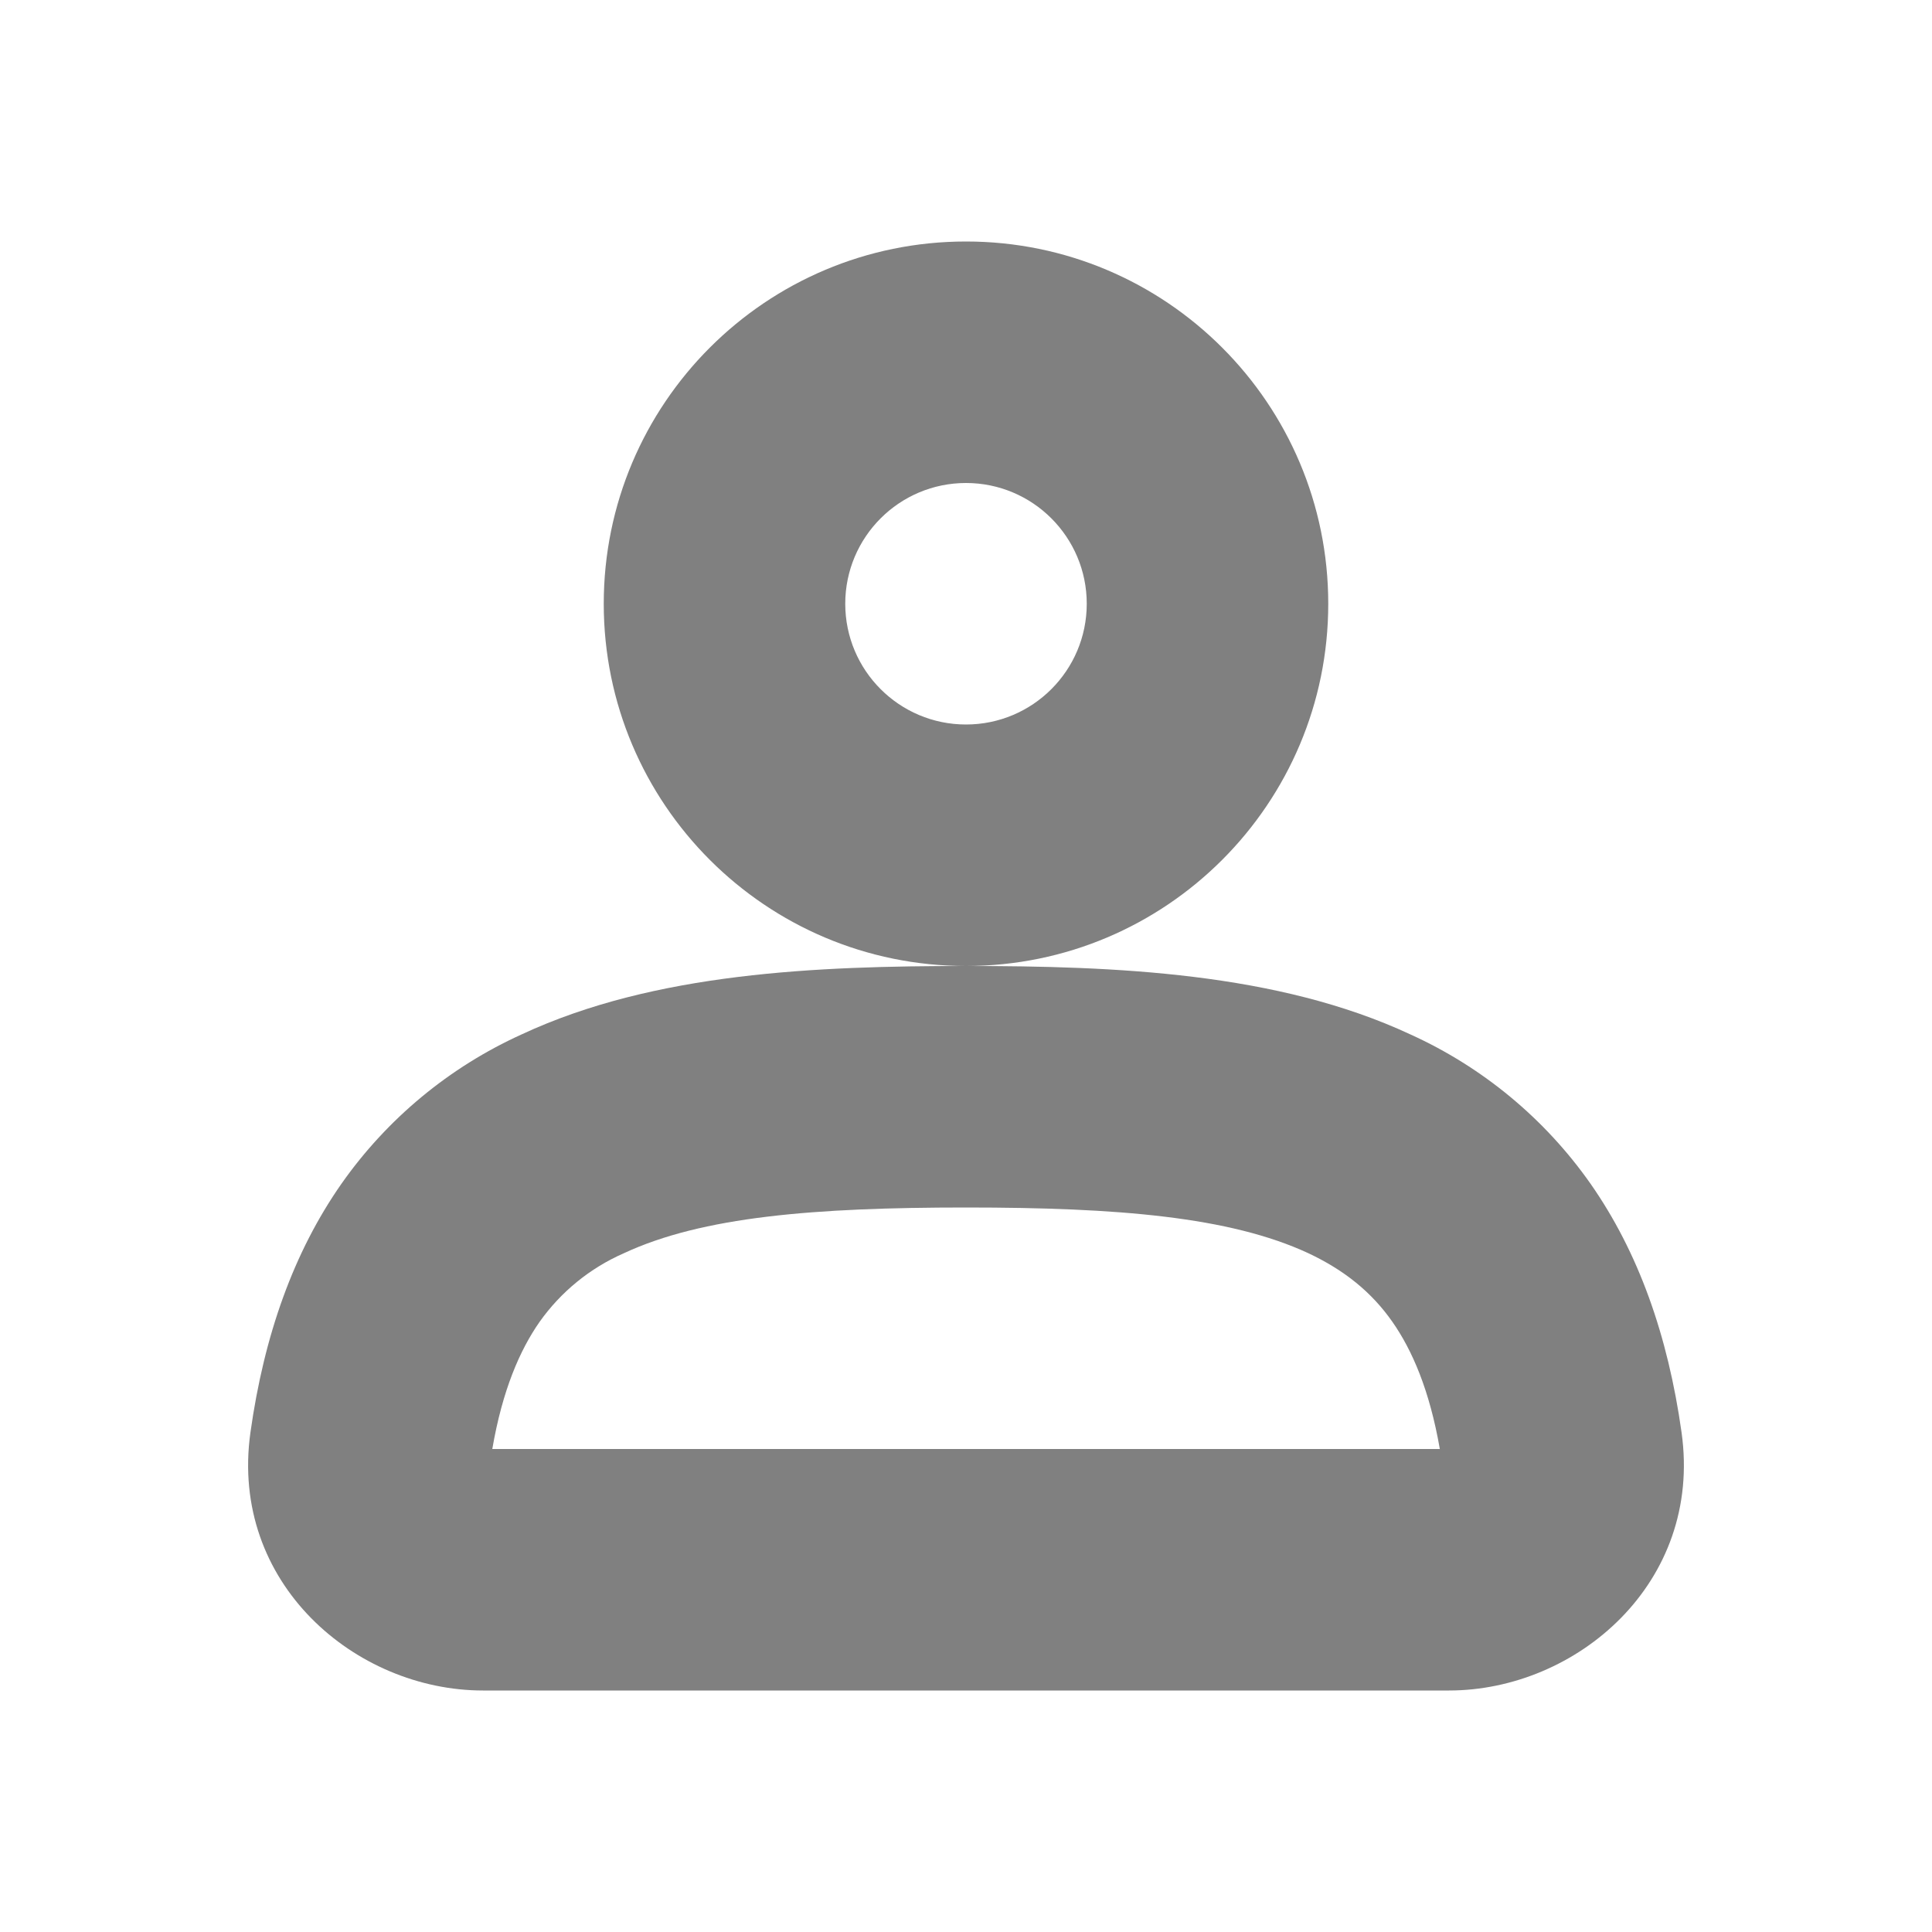
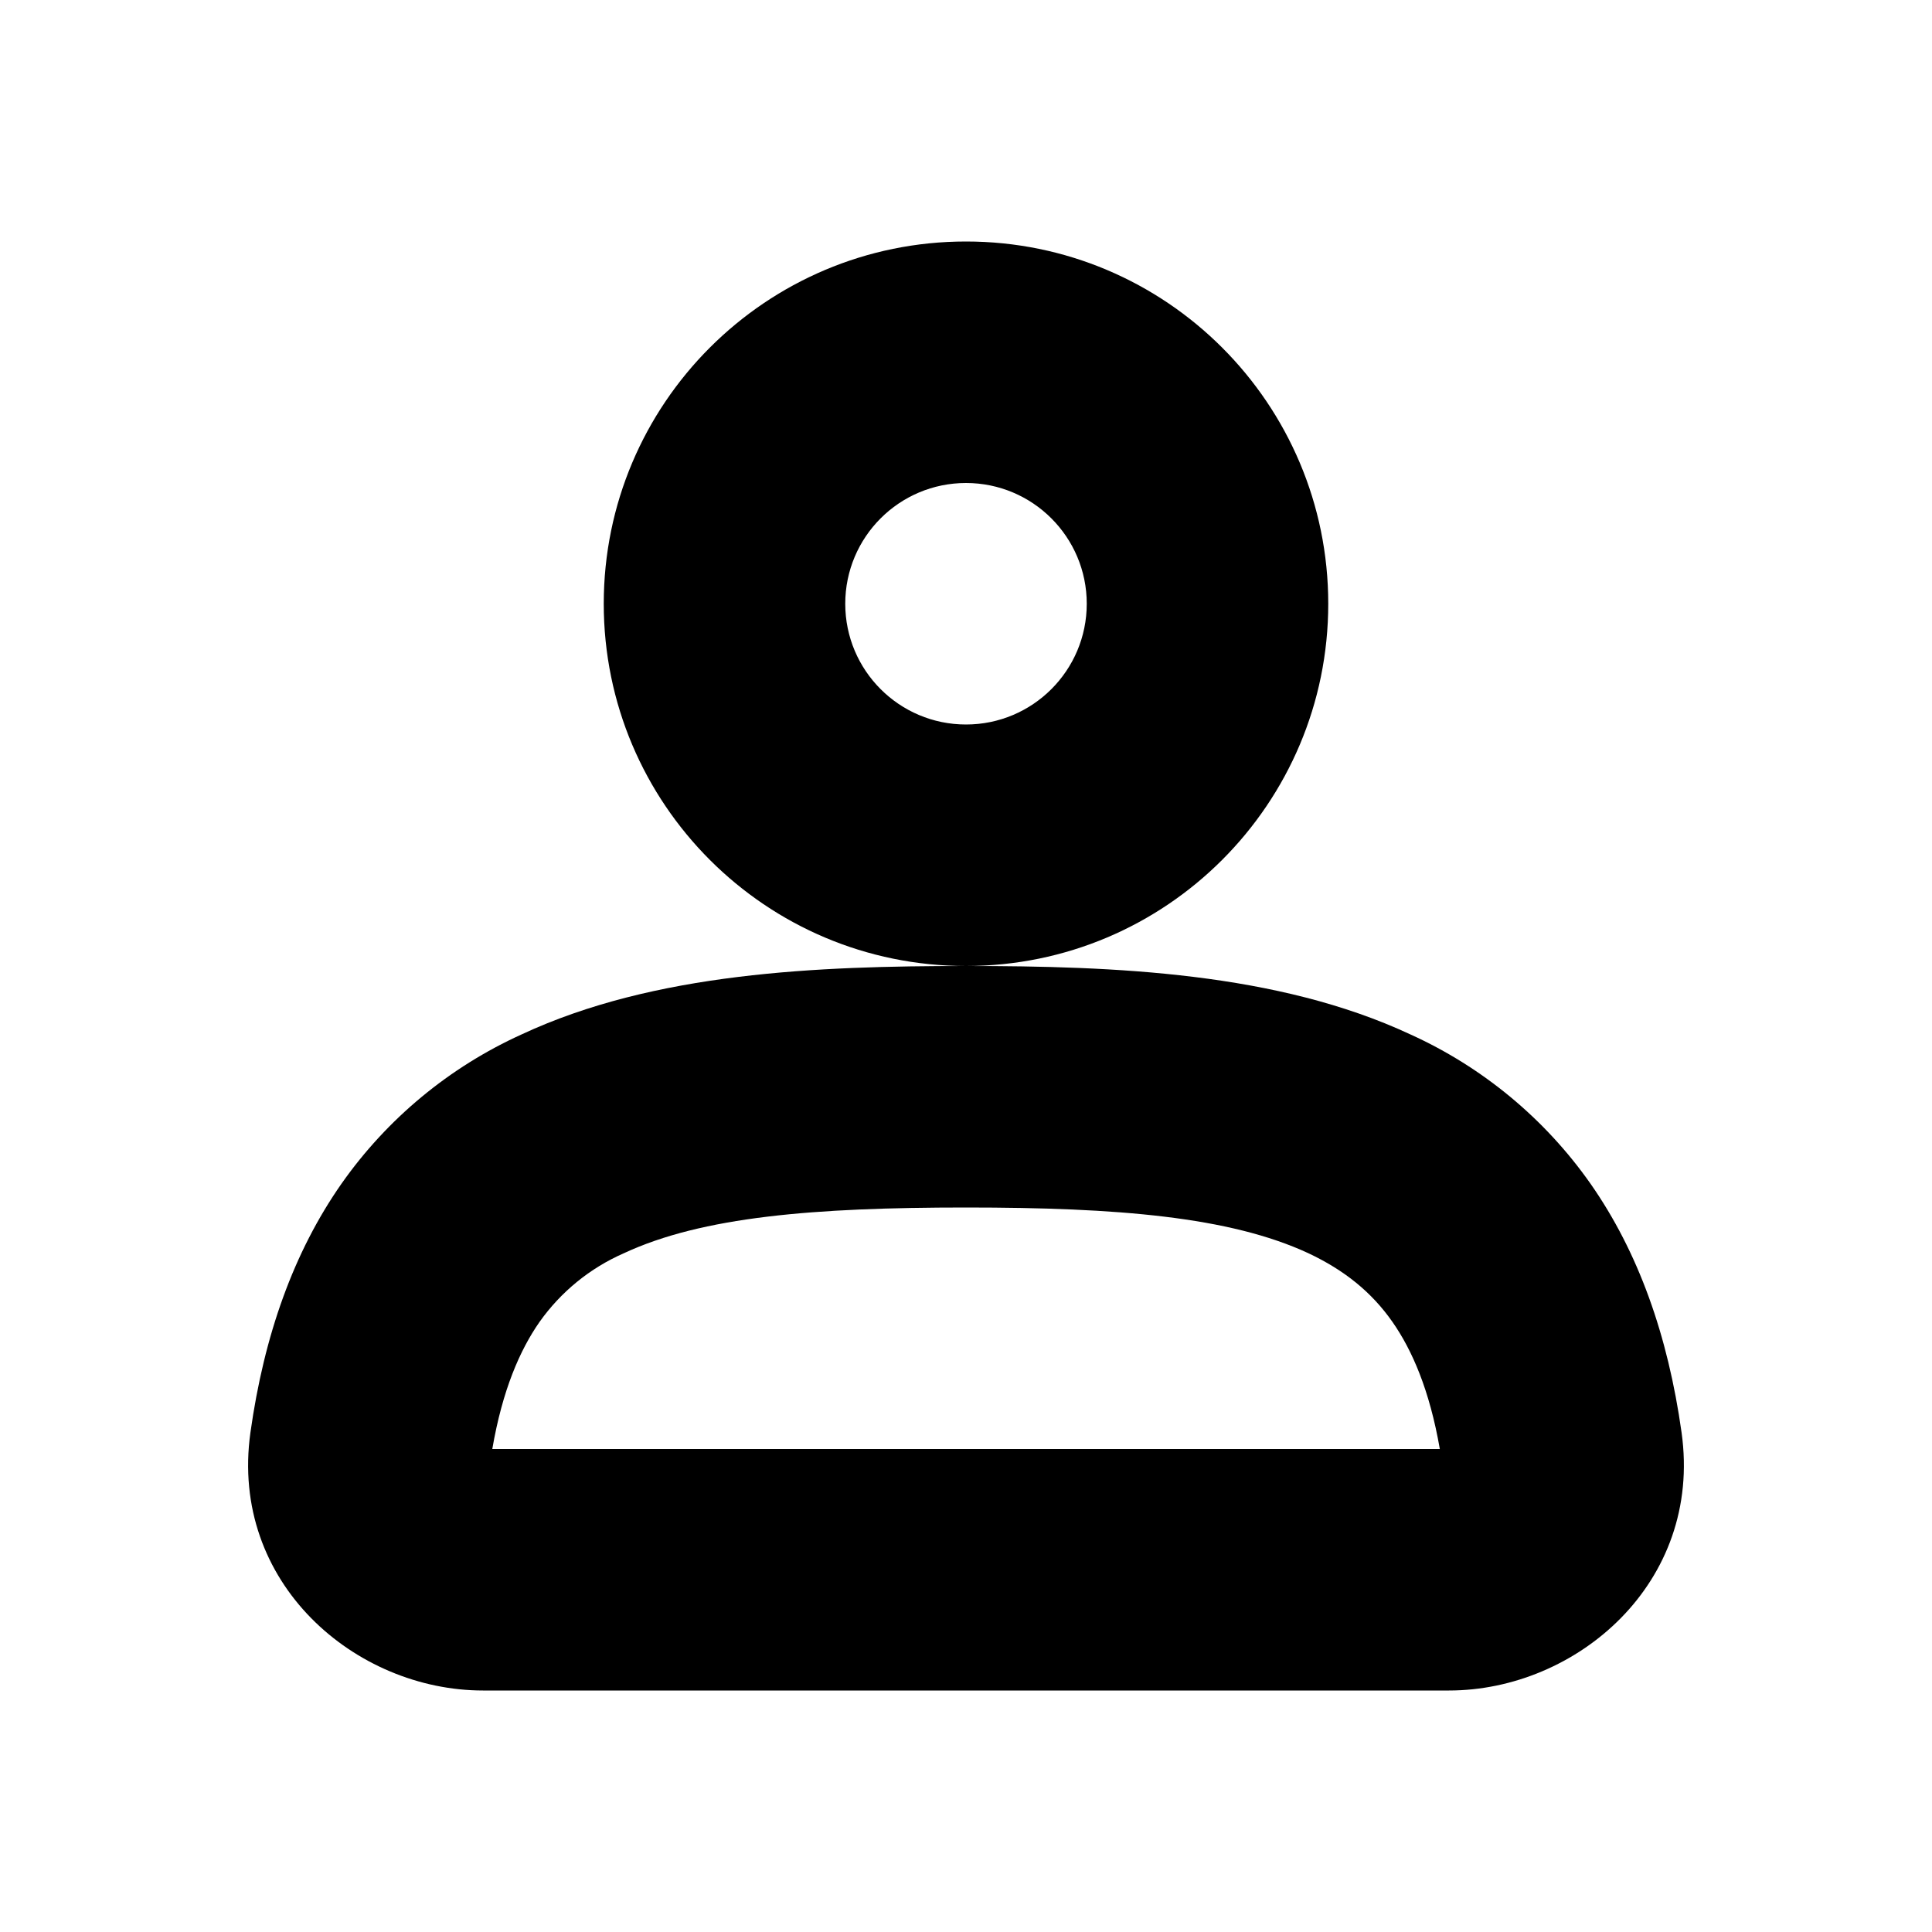
<svg xmlns="http://www.w3.org/2000/svg" width="16" height="16" fill="none">
-   <path fill-rule="evenodd" clip-rule="evenodd" d="M4.077 12h7.847c-.085-.489-.23-.82-.392-1.052-.173-.248-.4-.43-.698-.57C10.185 10.077 9.258 10 8 10s-2.185.076-2.834.379a1.682 1.682 0 00-.698.569c-.162.232-.307.563-.391 1.052zm.244-3.434C5.421 8.053 6.771 8 8 8c1.23 0 2.579.053 3.679.566a3.679 3.679 0 011.493 1.237c.396.566.641 1.255.754 2.06C14.101 13.11 13.055 14 12 14H4c-1.055 0-2.101-.889-1.926-2.137.113-.805.358-1.494.754-2.06a3.68 3.68 0 011.493-1.237z" fill="gray" />
-   <path fill-rule="evenodd" clip-rule="evenodd" d="M8 4a1 1 0 100 2 1 1 0 000-2zM5 5a3 3 0 116 0 3 3 0 01-6 0z" fill="gray" />
+   <path fill-rule="evenodd" clip-rule="evenodd" d="M4.077 12h7.847c-.085-.489-.23-.82-.392-1.052-.173-.248-.4-.43-.698-.57C10.185 10.077 9.258 10 8 10s-2.185.076-2.834.379a1.682 1.682 0 00-.698.569c-.162.232-.307.563-.391 1.052zm.244-3.434C5.421 8.053 6.771 8 8 8c1.23 0 2.579.053 3.679.566a3.679 3.679 0 011.493 1.237c.396.566.641 1.255.754 2.06C14.101 13.11 13.055 14 12 14H4c-1.055 0-2.101-.889-1.926-2.137.113-.805.358-1.494.754-2.06a3.68 3.68 0 011.493-1.237z" fill="currentColor" />
+   <path fill-rule="evenodd" clip-rule="evenodd" d="M8 4a1 1 0 100 2 1 1 0 000-2zM5 5a3 3 0 116 0 3 3 0 01-6 0z" fill="currentColor" />
</svg>
